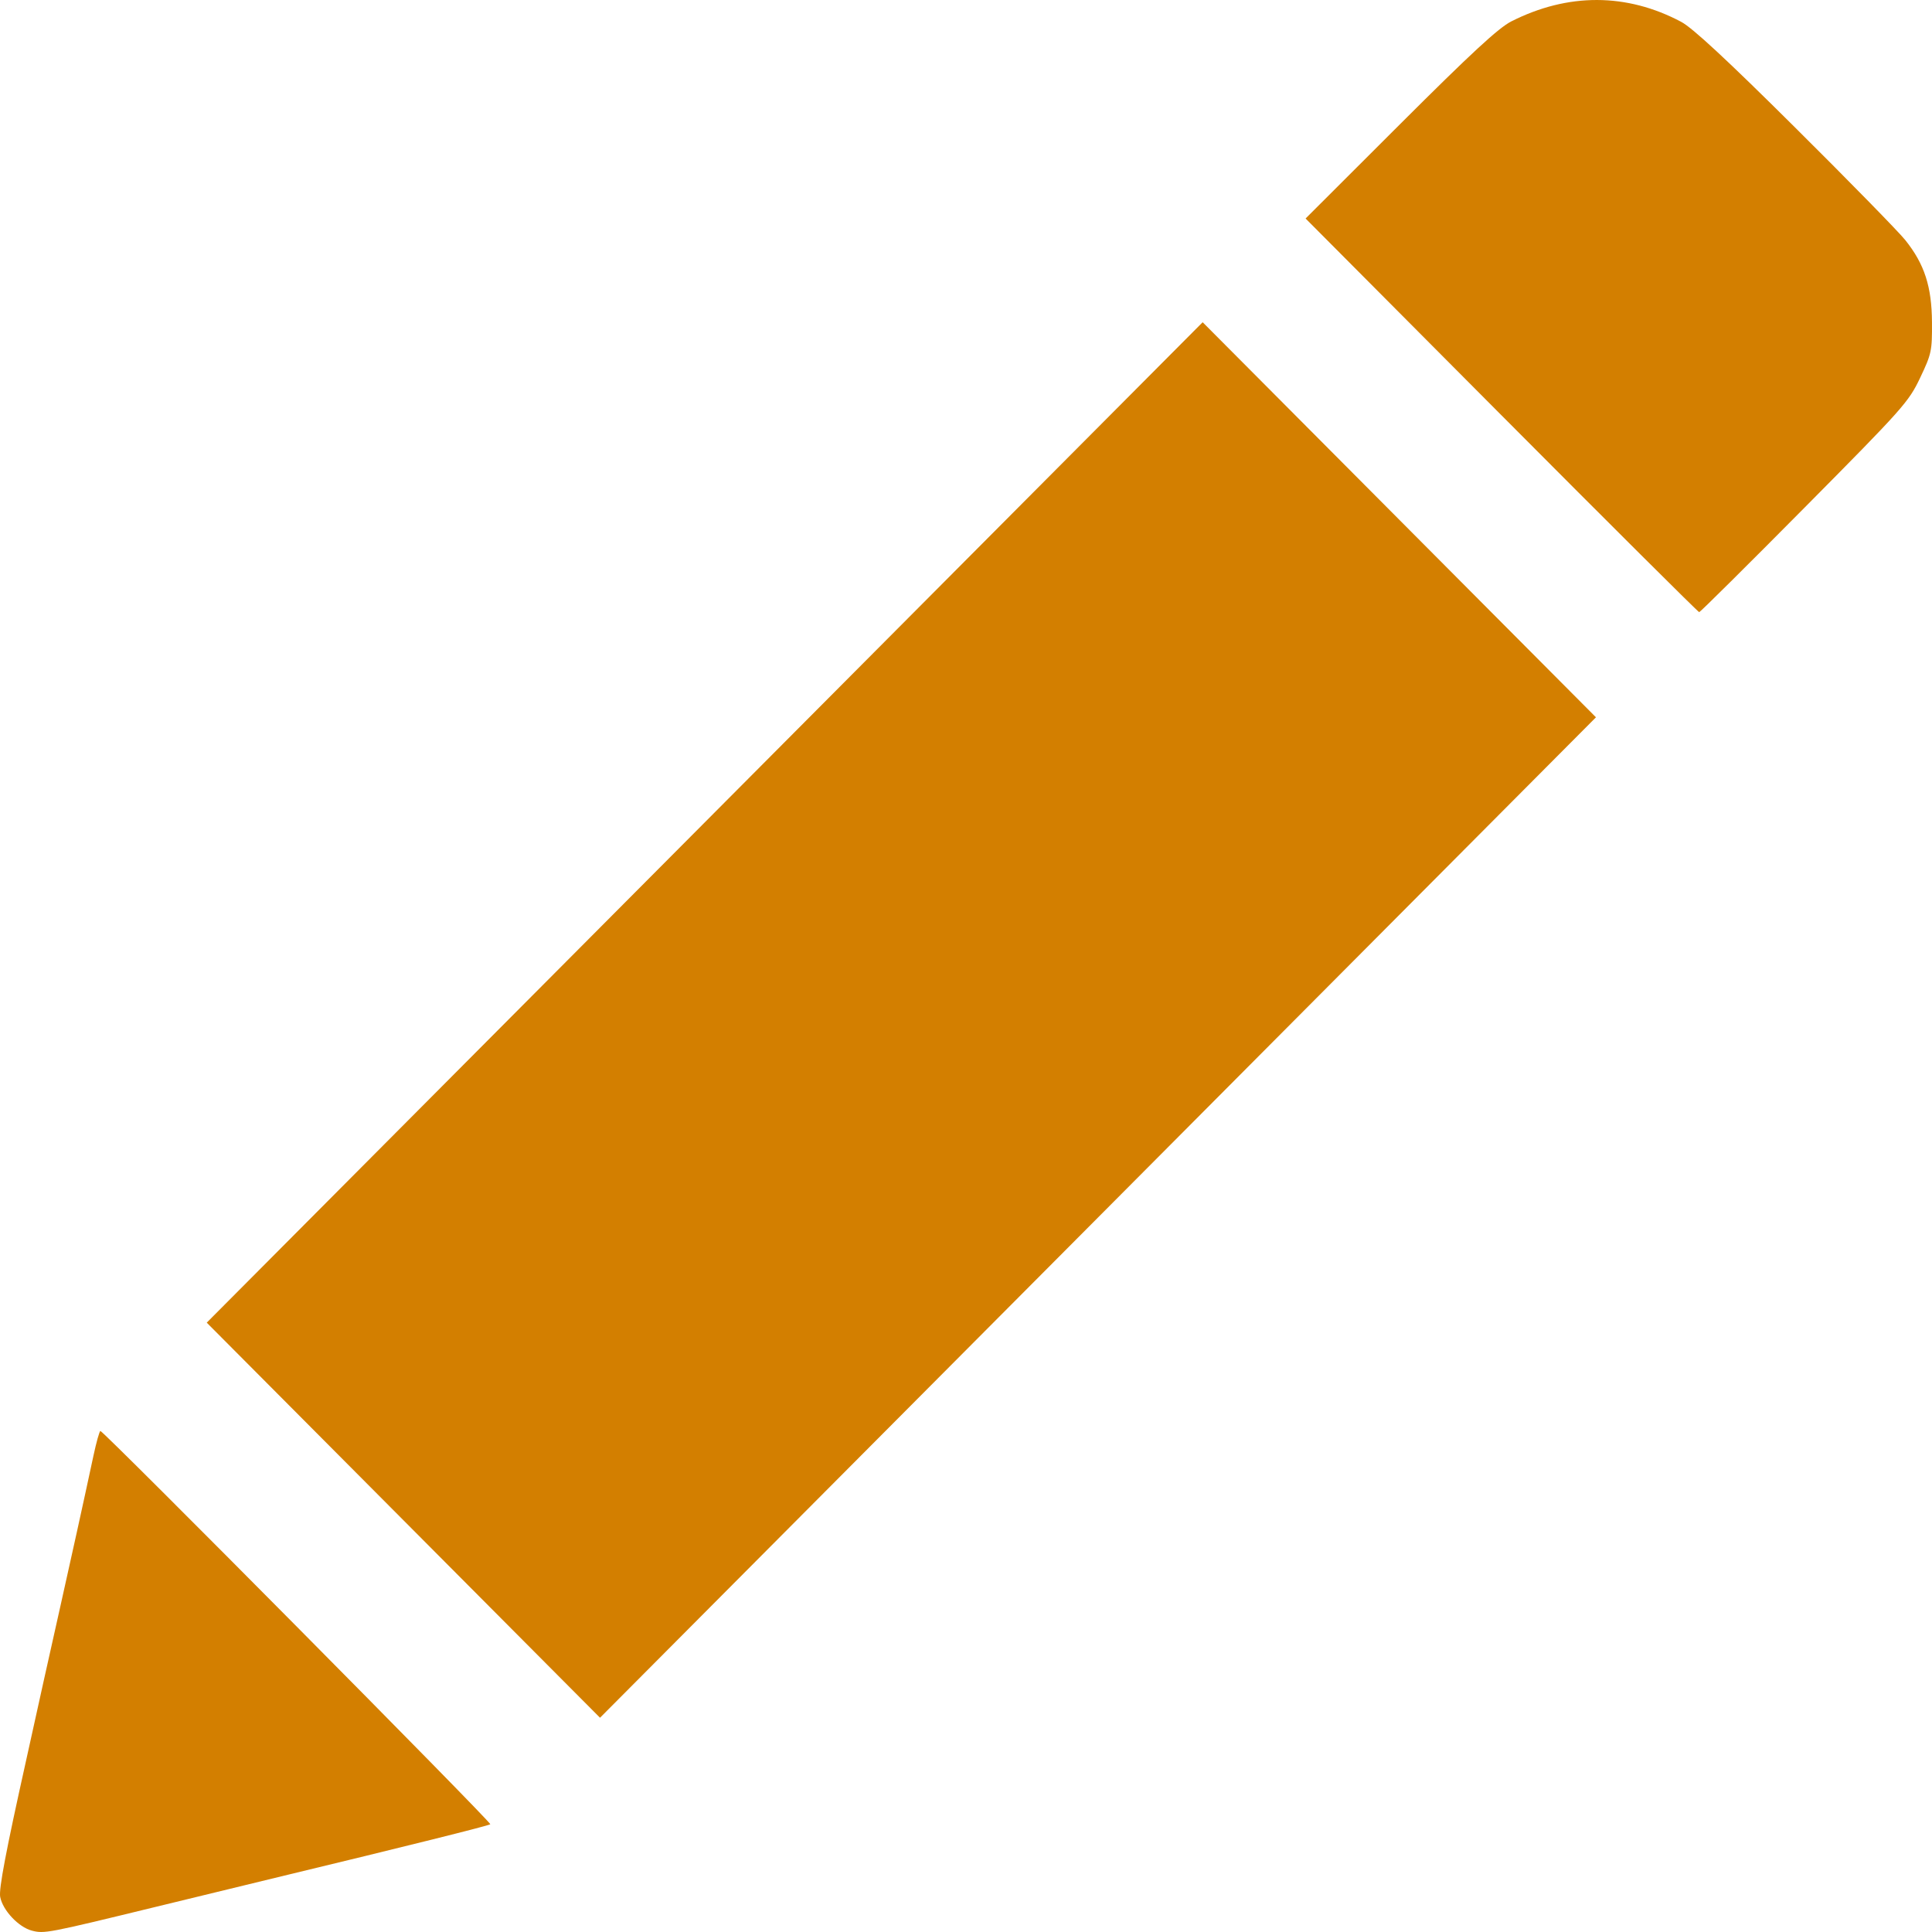
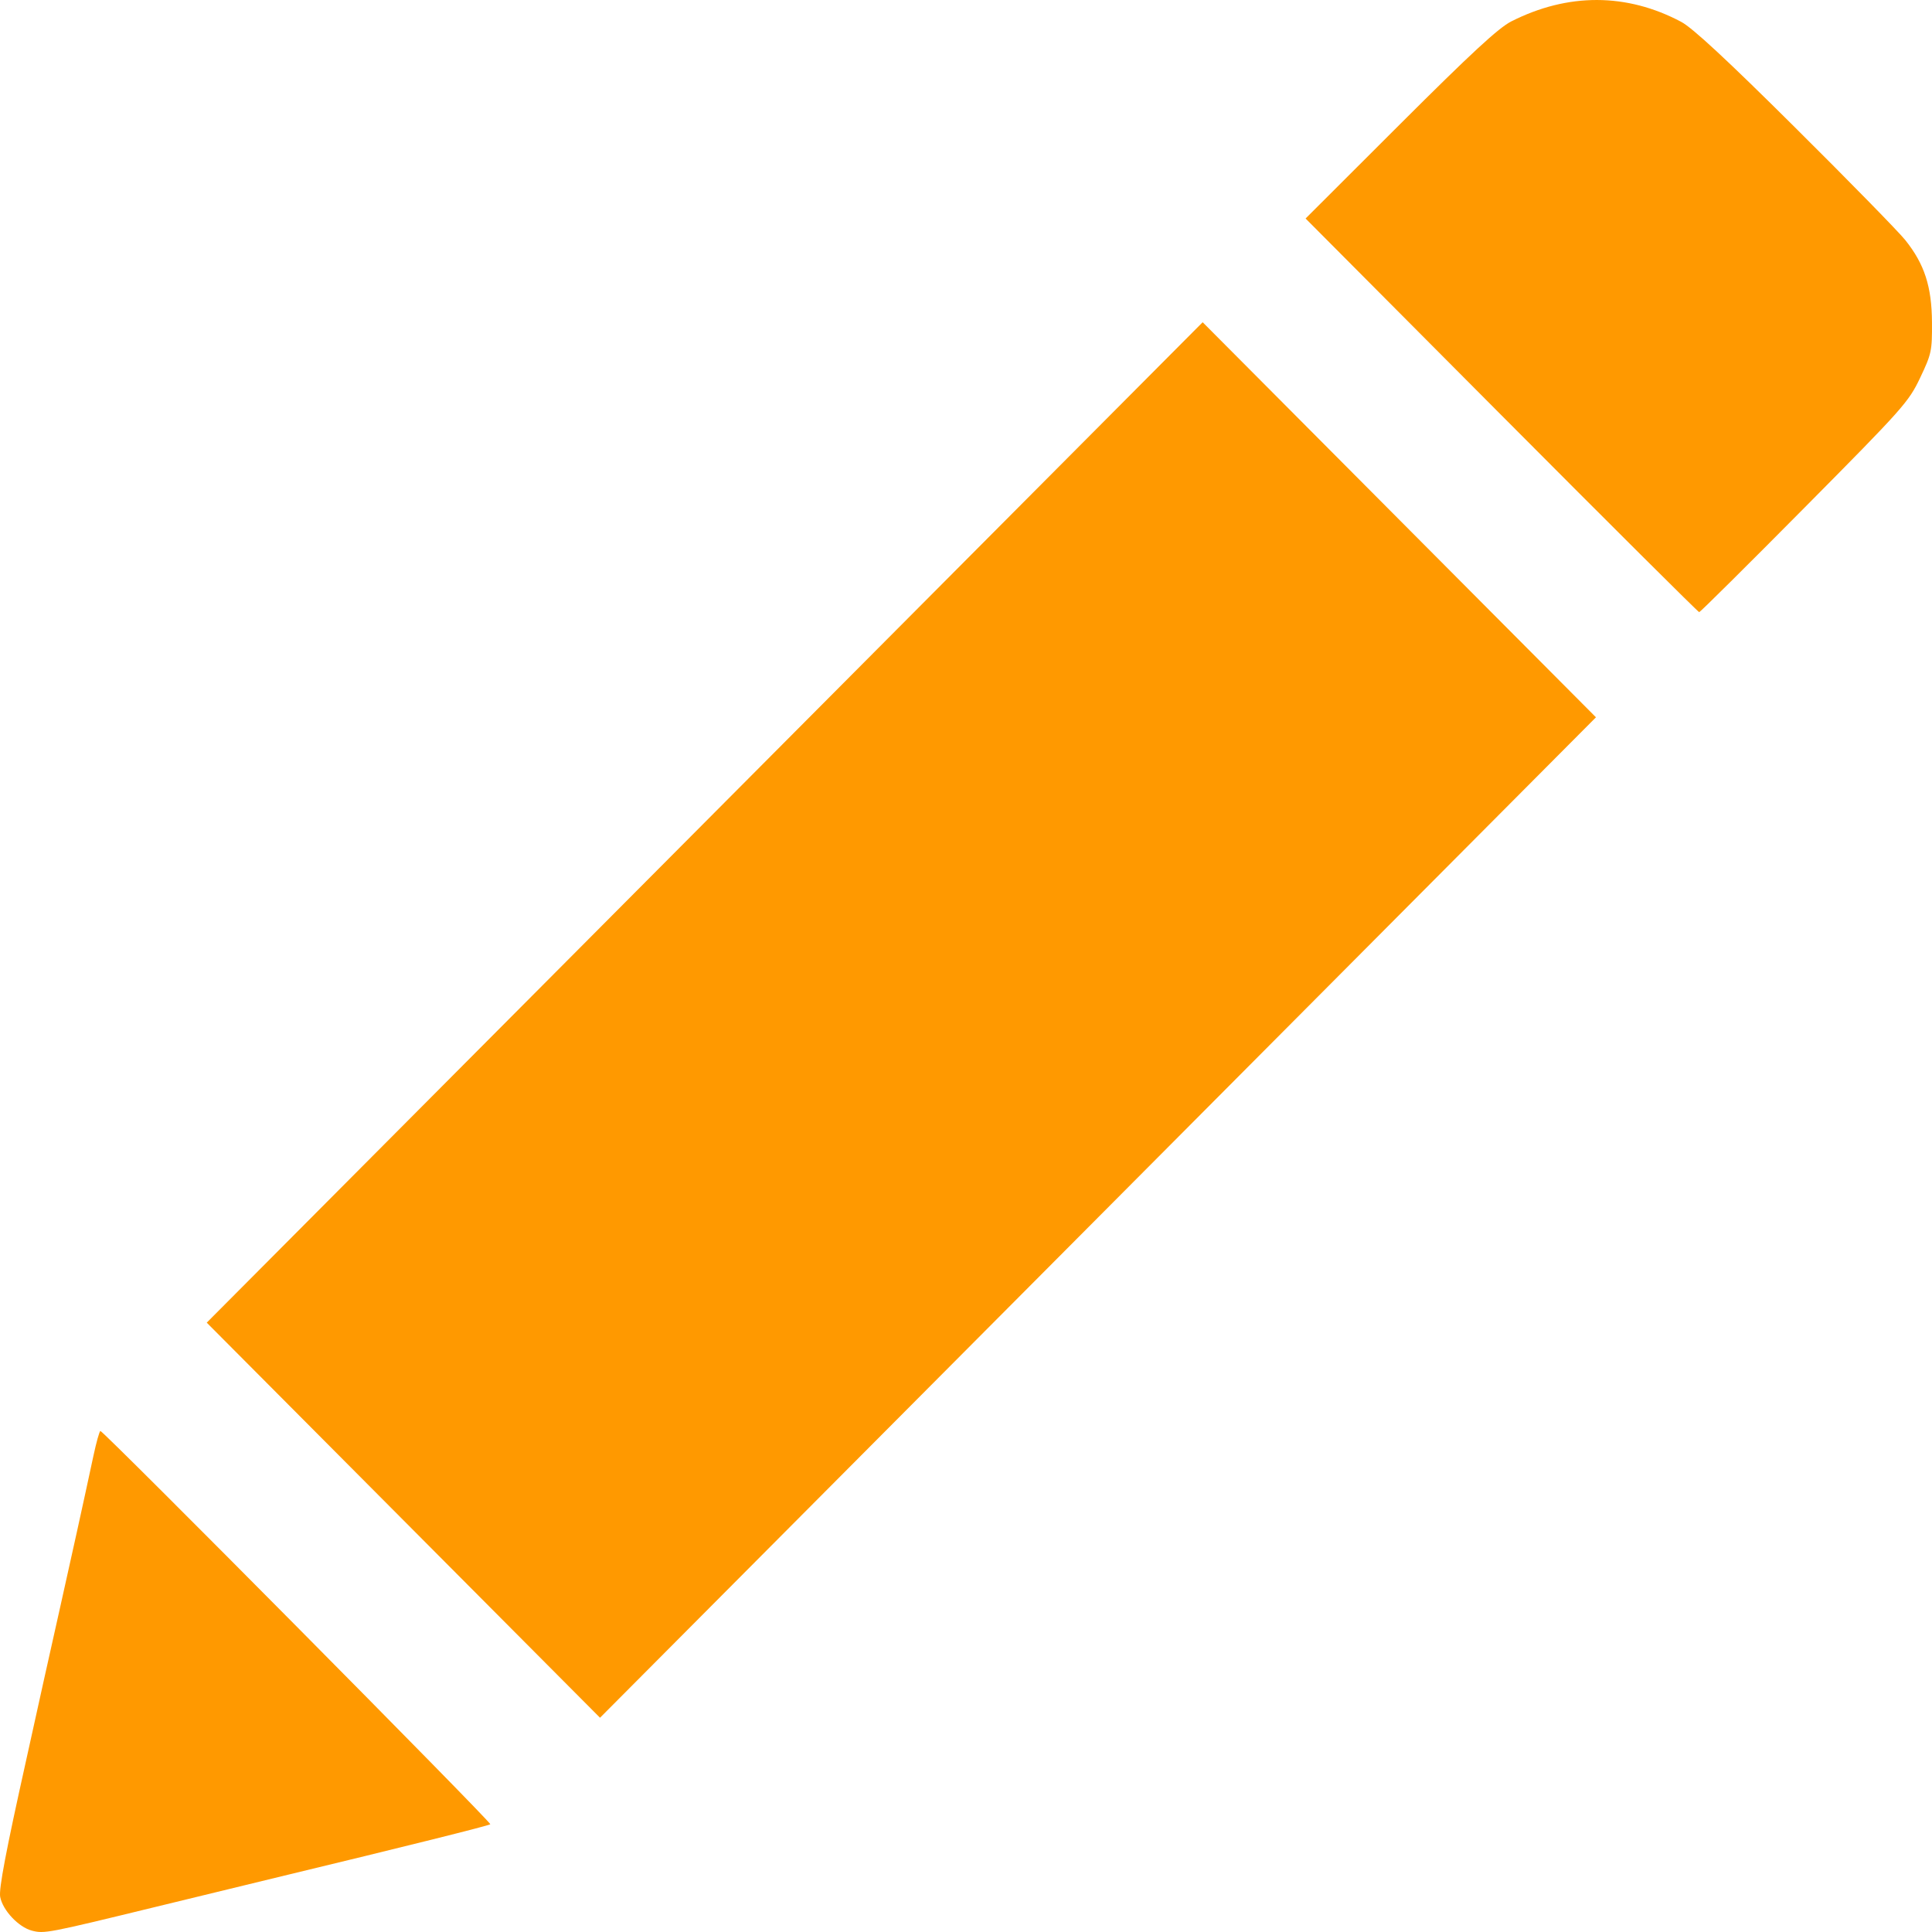
<svg xmlns="http://www.w3.org/2000/svg" width="160mm" height="160mm" viewBox="0 0 160 160">
-   <path d="M2.639 159.887c-1.105-.29-2.417-1.687-2.624-2.796-.121-.65.476-3.796 2.133-11.233 2.011-9.189 3.719-16.556 5.592-25.305.24-1.124.5-2.045.575-2.045.265 0 32.422 32.435 32.29 32.568-.116.116-7.04 1.842-17.575 4.38-1.661.401-6.271 1.521-10.244 2.49-8.845 2.155-9.125 2.209-10.147 1.941zm14.482-50.35l82.478-82.851 32.572 32.718-82.48 82.852-32.57-32.72zm107.228-75.14l-16.226-16.301 7.821-7.81c5.913-5.903 8.163-7.981 9.221-8.517 4.69-2.372 9.55-2.358 14.066.041.94.5 3.787 3.14 9.454 8.772 4.46 4.43 8.559 8.62 9.109 9.309 1.581 1.98 2.185 3.84 2.204 6.795.015 2.374-.036 2.617-.982 4.606-.95 2-1.402 2.508-9.575 10.752-4.717 4.76-8.642 8.653-8.721 8.653-.08 0-7.447-7.335-16.37-16.3z" fill="#d37f00" />
+   <path d="M2.639 159.887c-1.105-.29-2.417-1.687-2.624-2.796-.121-.65.476-3.796 2.133-11.233 2.011-9.189 3.719-16.556 5.592-25.305.24-1.124.5-2.045.575-2.045.265 0 32.422 32.435 32.29 32.568-.116.116-7.04 1.842-17.575 4.38-1.661.401-6.271 1.521-10.244 2.49-8.845 2.155-9.125 2.209-10.147 1.941zm14.482-50.35l82.478-82.851 32.572 32.718-82.48 82.852-32.57-32.72zm107.228-75.14l-16.226-16.301 7.821-7.81c5.913-5.903 8.163-7.981 9.221-8.517 4.69-2.372 9.55-2.358 14.066.041.94.5 3.787 3.14 9.454 8.772 4.46 4.43 8.559 8.62 9.109 9.309 1.581 1.98 2.185 3.84 2.204 6.795.015 2.374-.036 2.617-.982 4.606-.95 2-1.402 2.508-9.575 10.752-4.717 4.76-8.642 8.653-8.721 8.653-.08 0-7.447-7.335-16.37-16.3z" fill="#ff9900" />
</svg>
